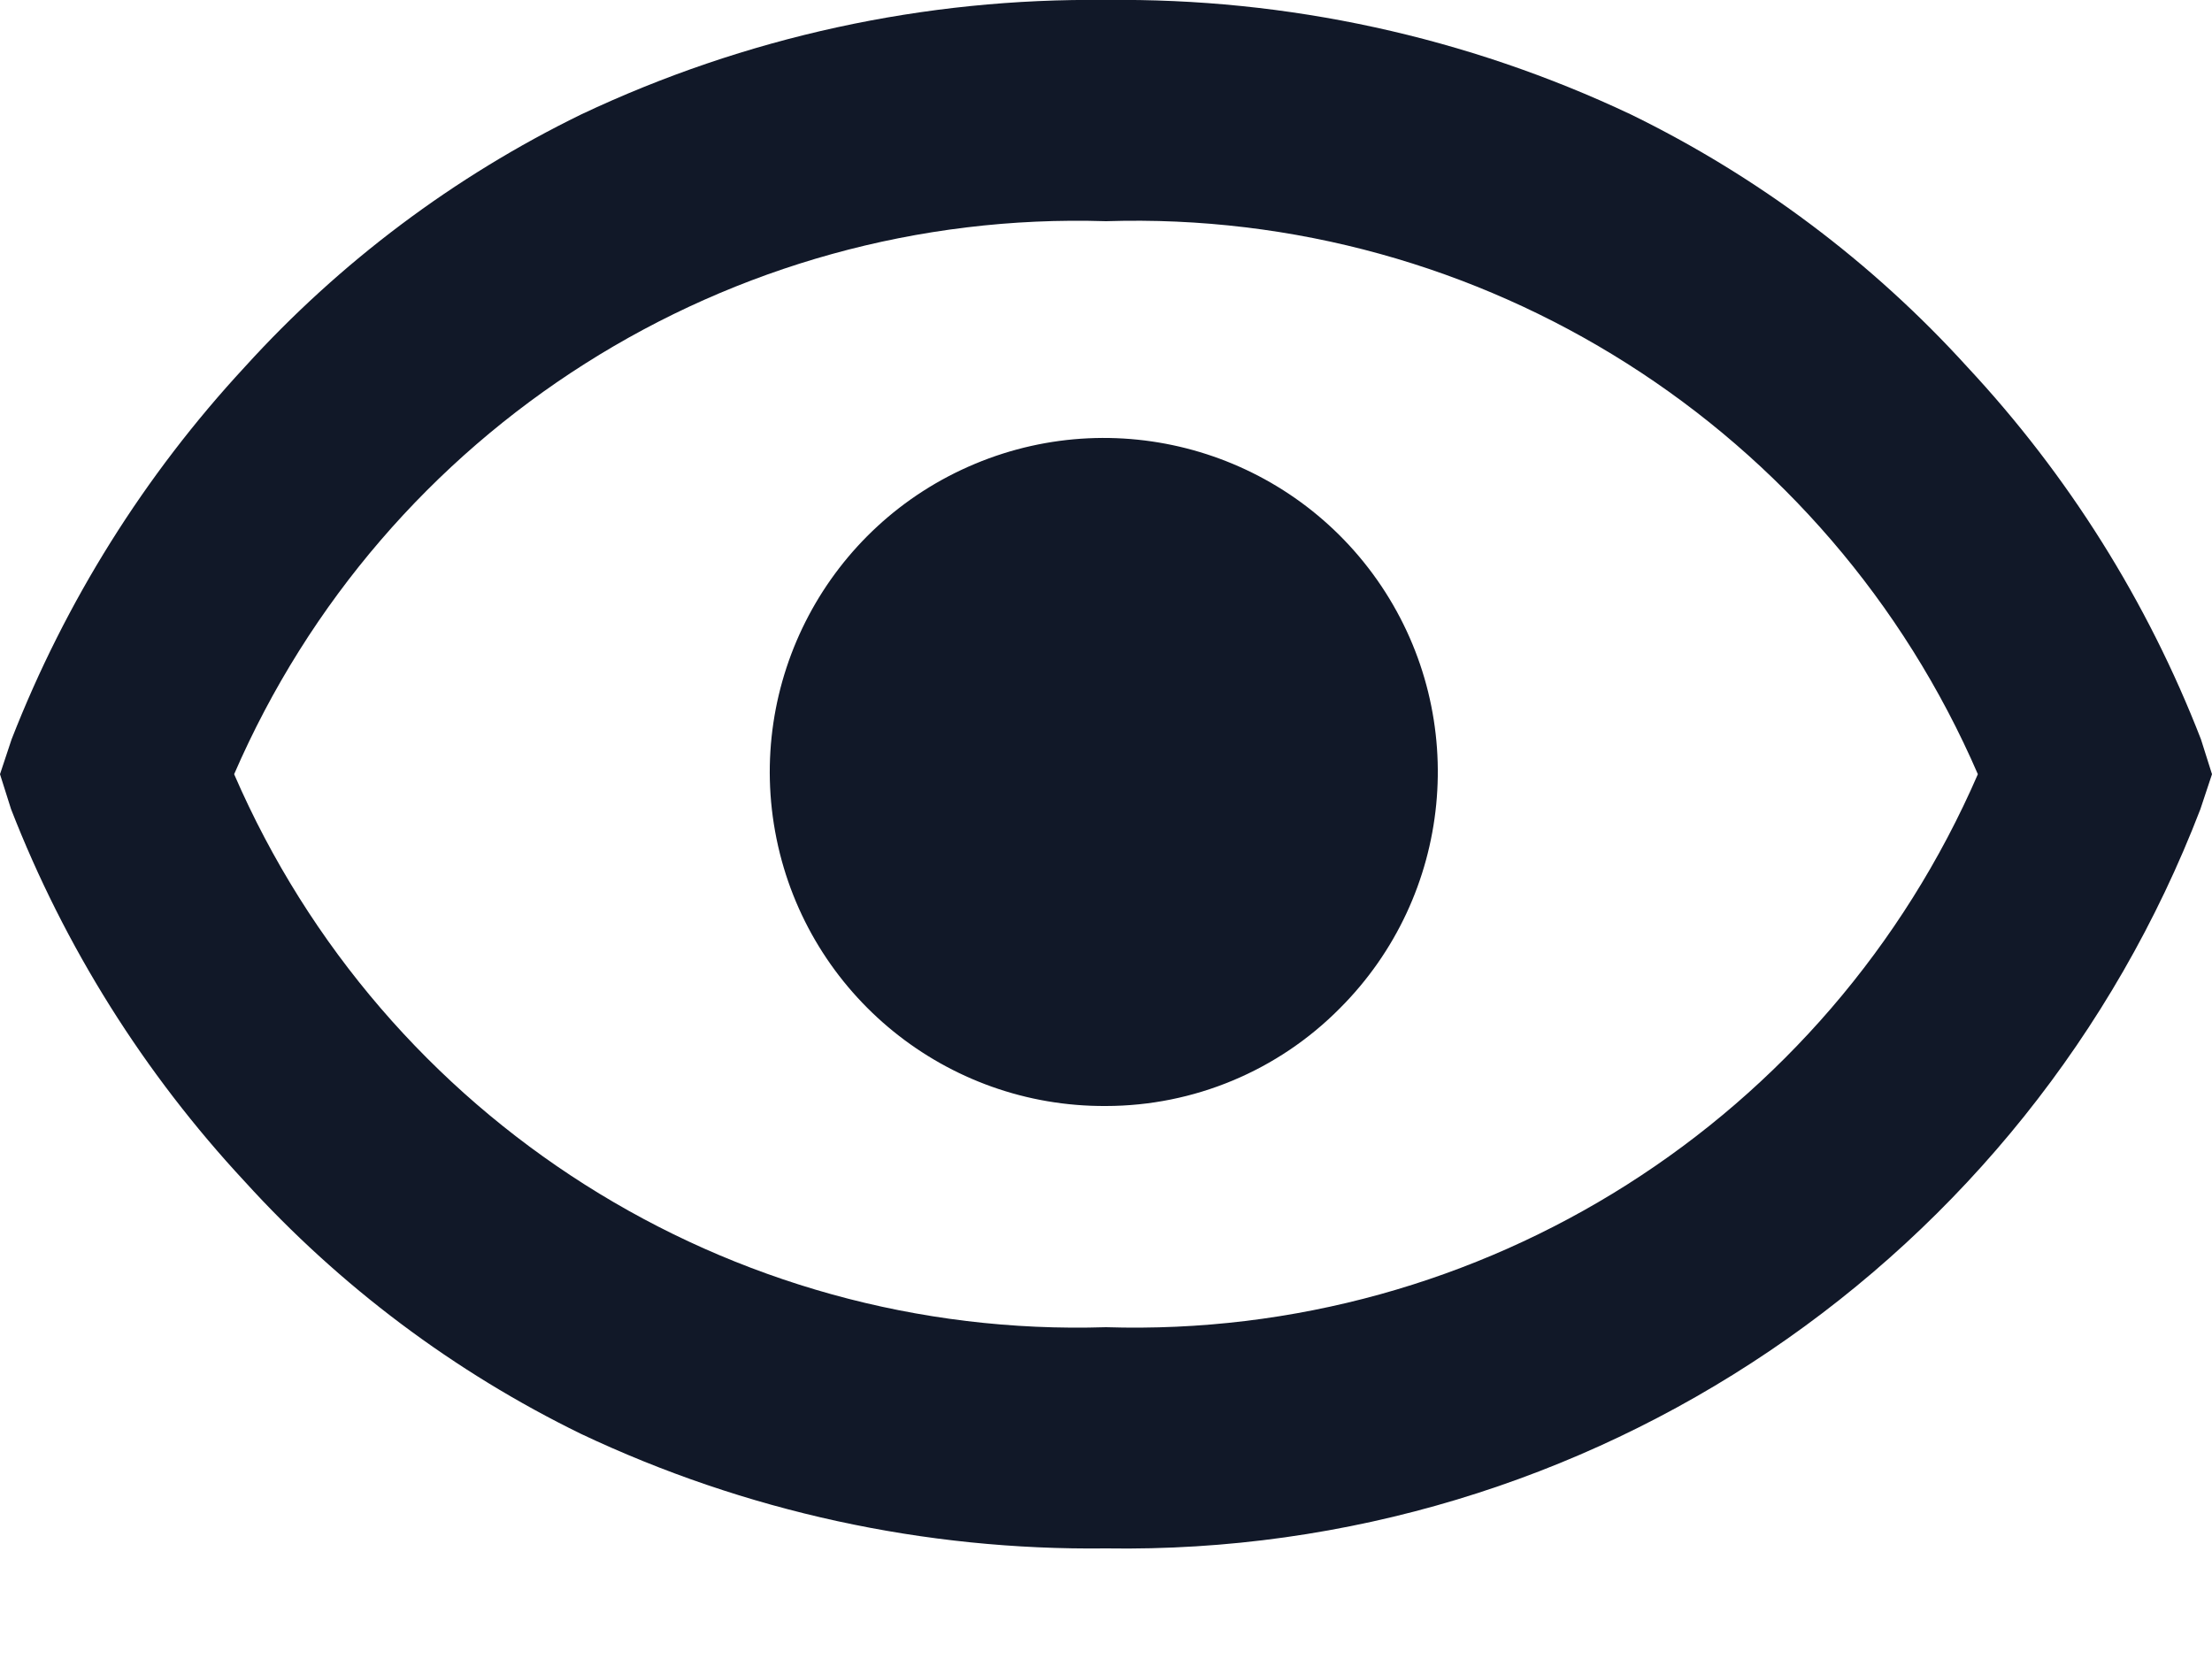
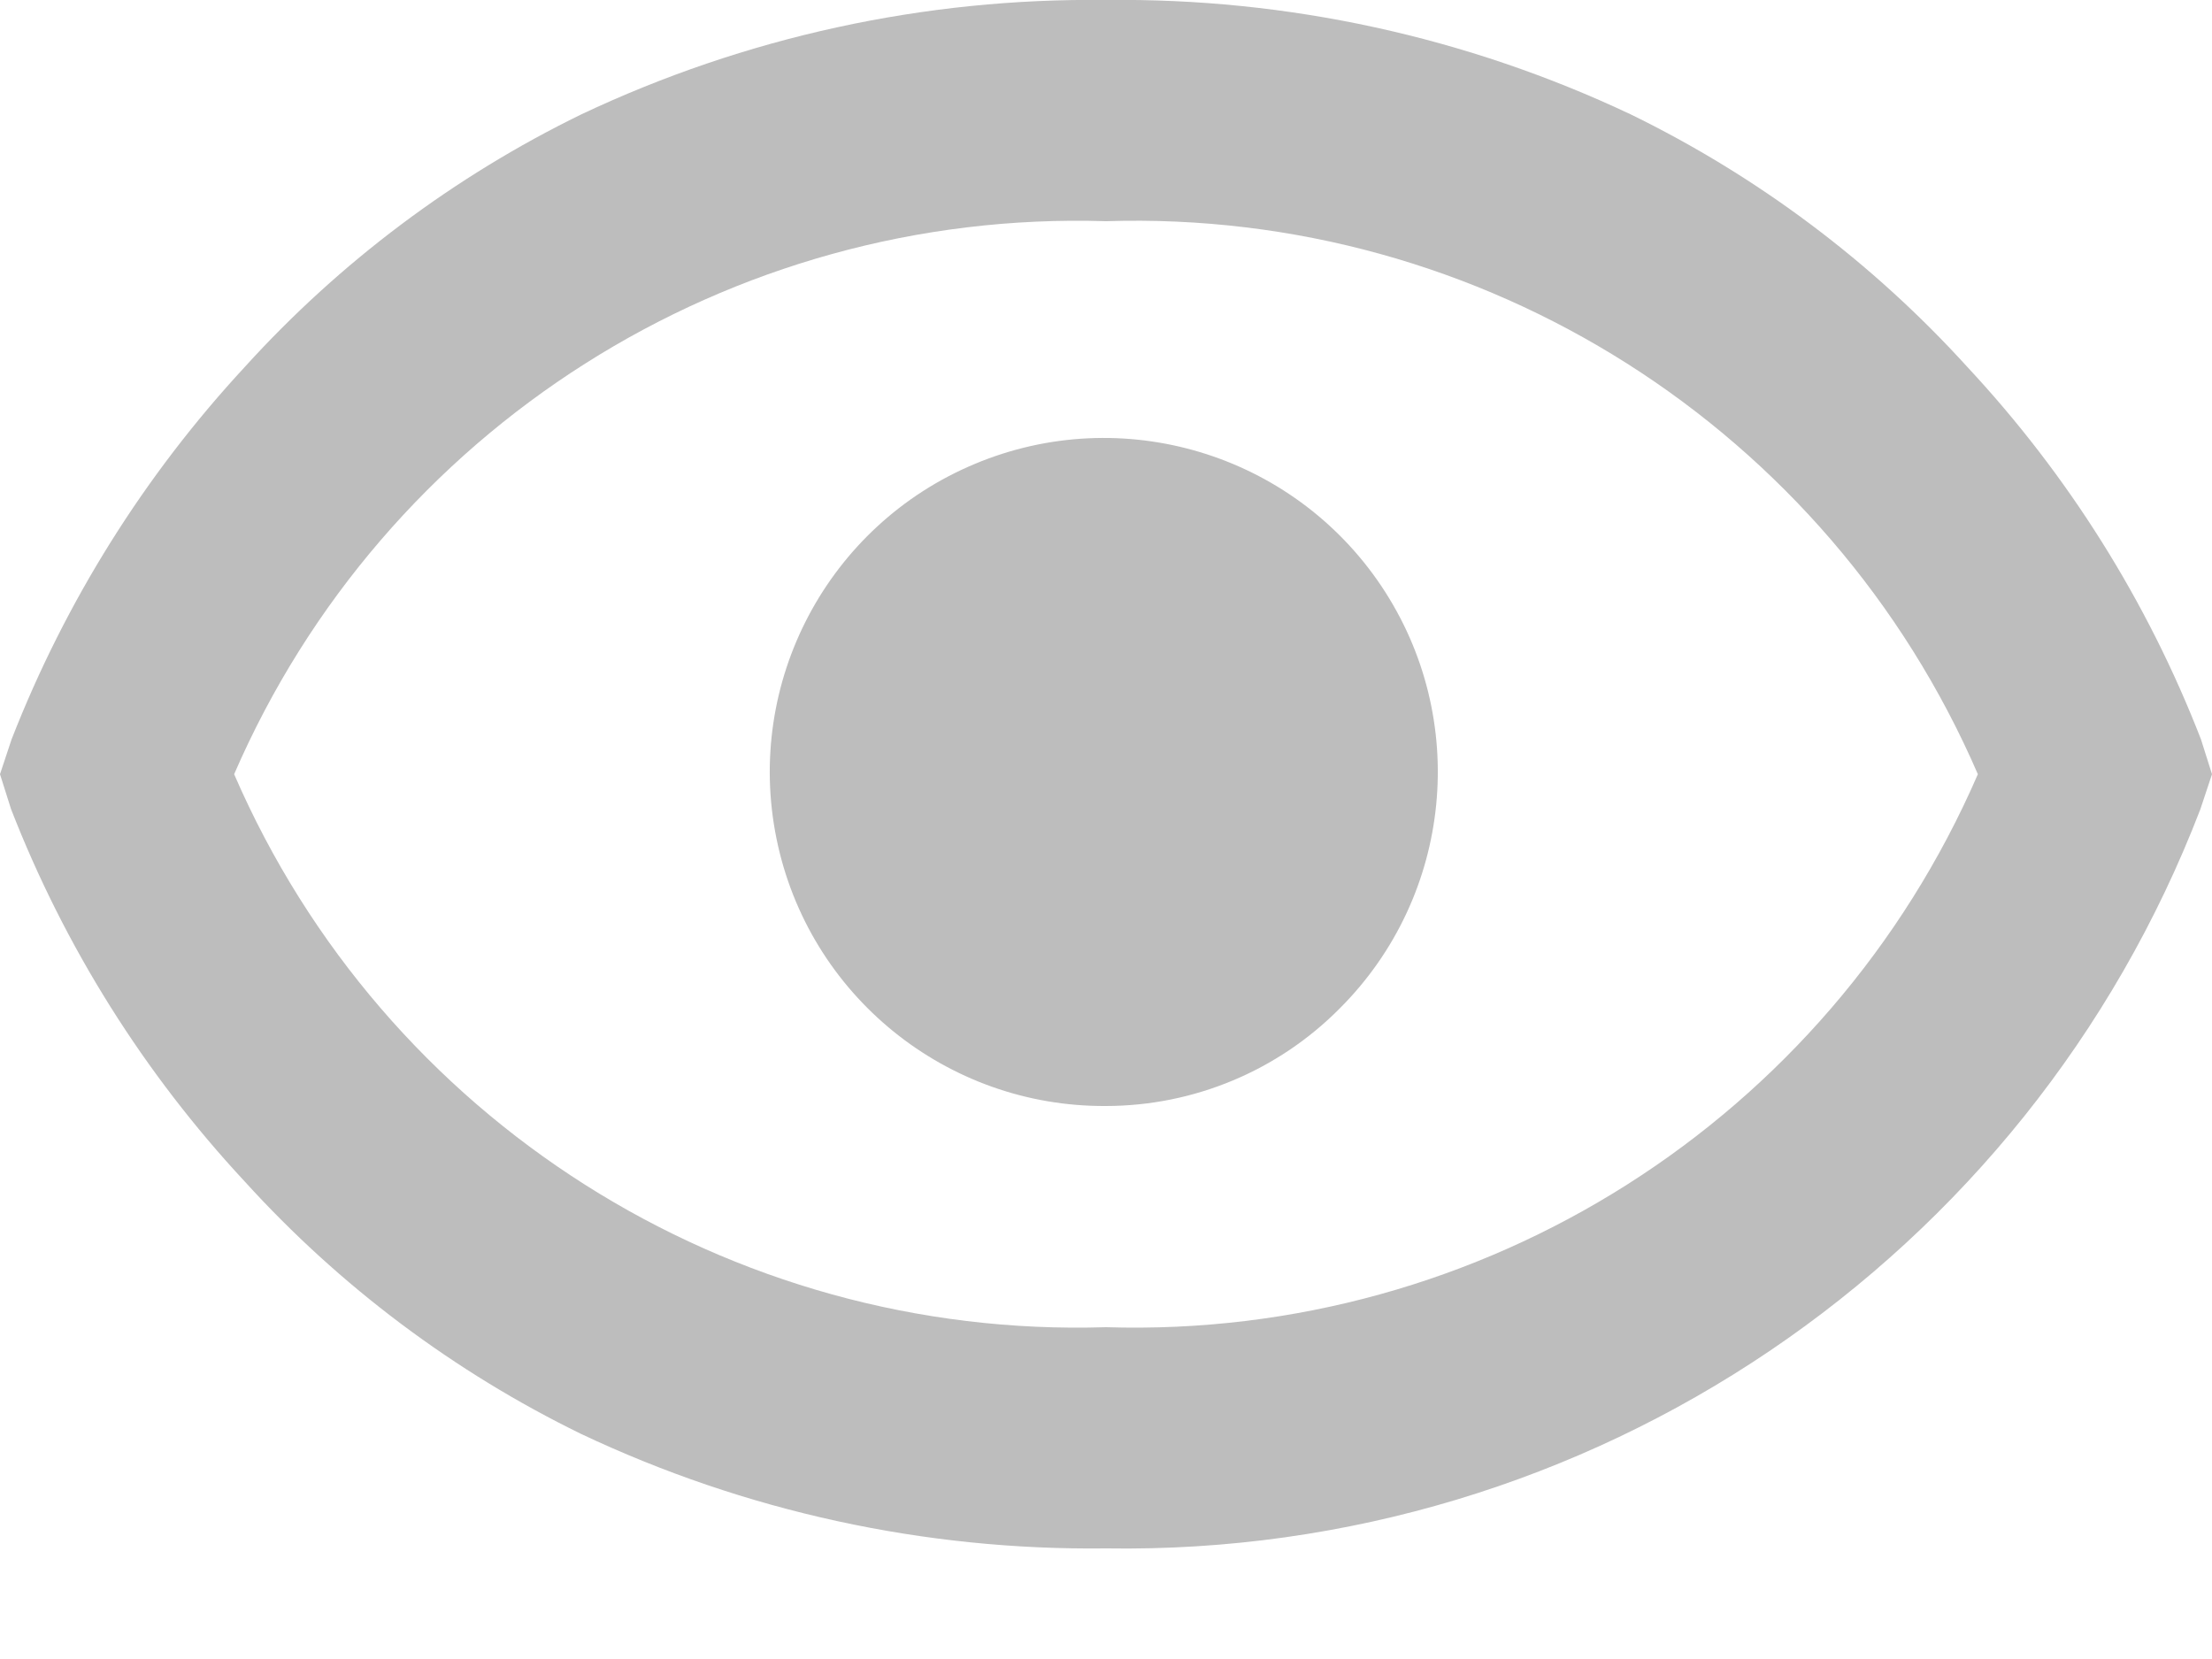
<svg xmlns="http://www.w3.org/2000/svg" width="20" height="15" viewBox="0 0 20 15" fill="none">
-   <path d="M10 14C8.36 14.02 6.737 13.666 5.254 12.965C4.105 12.404 3.073 11.63 2.213 10.683C1.302 9.704 0.585 8.562 0.1 7.316L0 7L0.105 6.684C0.591 5.439 1.306 4.297 2.214 3.317C3.073 2.37 4.105 1.596 5.254 1.035C6.737 0.334 8.36 -0.02 10 -2.10435e-05C11.64 -0.02 13.263 0.334 14.746 1.035C15.895 1.596 16.927 2.37 17.787 3.317C18.699 4.295 19.416 5.437 19.9 6.684L20 7L19.895 7.316C18.326 11.4 14.374 14.069 10 14ZM10 2C6.596 1.893 3.471 3.875 2.117 7C3.471 10.125 6.596 12.107 10 12C13.404 12.106 16.528 10.125 17.883 7C16.53 3.874 13.405 1.891 10 2ZM10 10C8.557 10.009 7.309 8.997 7.021 7.584C6.733 6.17 7.484 4.75 8.815 4.194C10.146 3.637 11.685 4.1 12.489 5.298C13.292 6.497 13.135 8.096 12.115 9.116C11.556 9.681 10.795 9.999 10 10Z" fill="#111828" />
+   <path d="M10 14C8.36 14.02 6.737 13.666 5.254 12.965C4.105 12.404 3.073 11.63 2.213 10.683C1.302 9.704 0.585 8.562 0.1 7.316L0 7L0.105 6.684C0.591 5.439 1.306 4.297 2.214 3.317C3.073 2.37 4.105 1.596 5.254 1.035C6.737 0.334 8.36 -0.02 10 -2.10435e-05C11.64 -0.02 13.263 0.334 14.746 1.035C15.895 1.596 16.927 2.37 17.787 3.317C18.699 4.295 19.416 5.437 19.9 6.684L20 7L19.895 7.316C18.326 11.4 14.374 14.069 10 14ZM10 2C6.596 1.893 3.471 3.875 2.117 7C3.471 10.125 6.596 12.107 10 12C13.404 12.106 16.528 10.125 17.883 7C16.53 3.874 13.405 1.891 10 2ZM10 10C8.557 10.009 7.309 8.997 7.021 7.584C6.733 6.17 7.484 4.75 8.815 4.194C10.146 3.637 11.685 4.1 12.489 5.298C13.292 6.497 13.135 8.096 12.115 9.116C11.556 9.681 10.795 9.999 10 10Z" fill="#BDBDBD" />
</svg>
